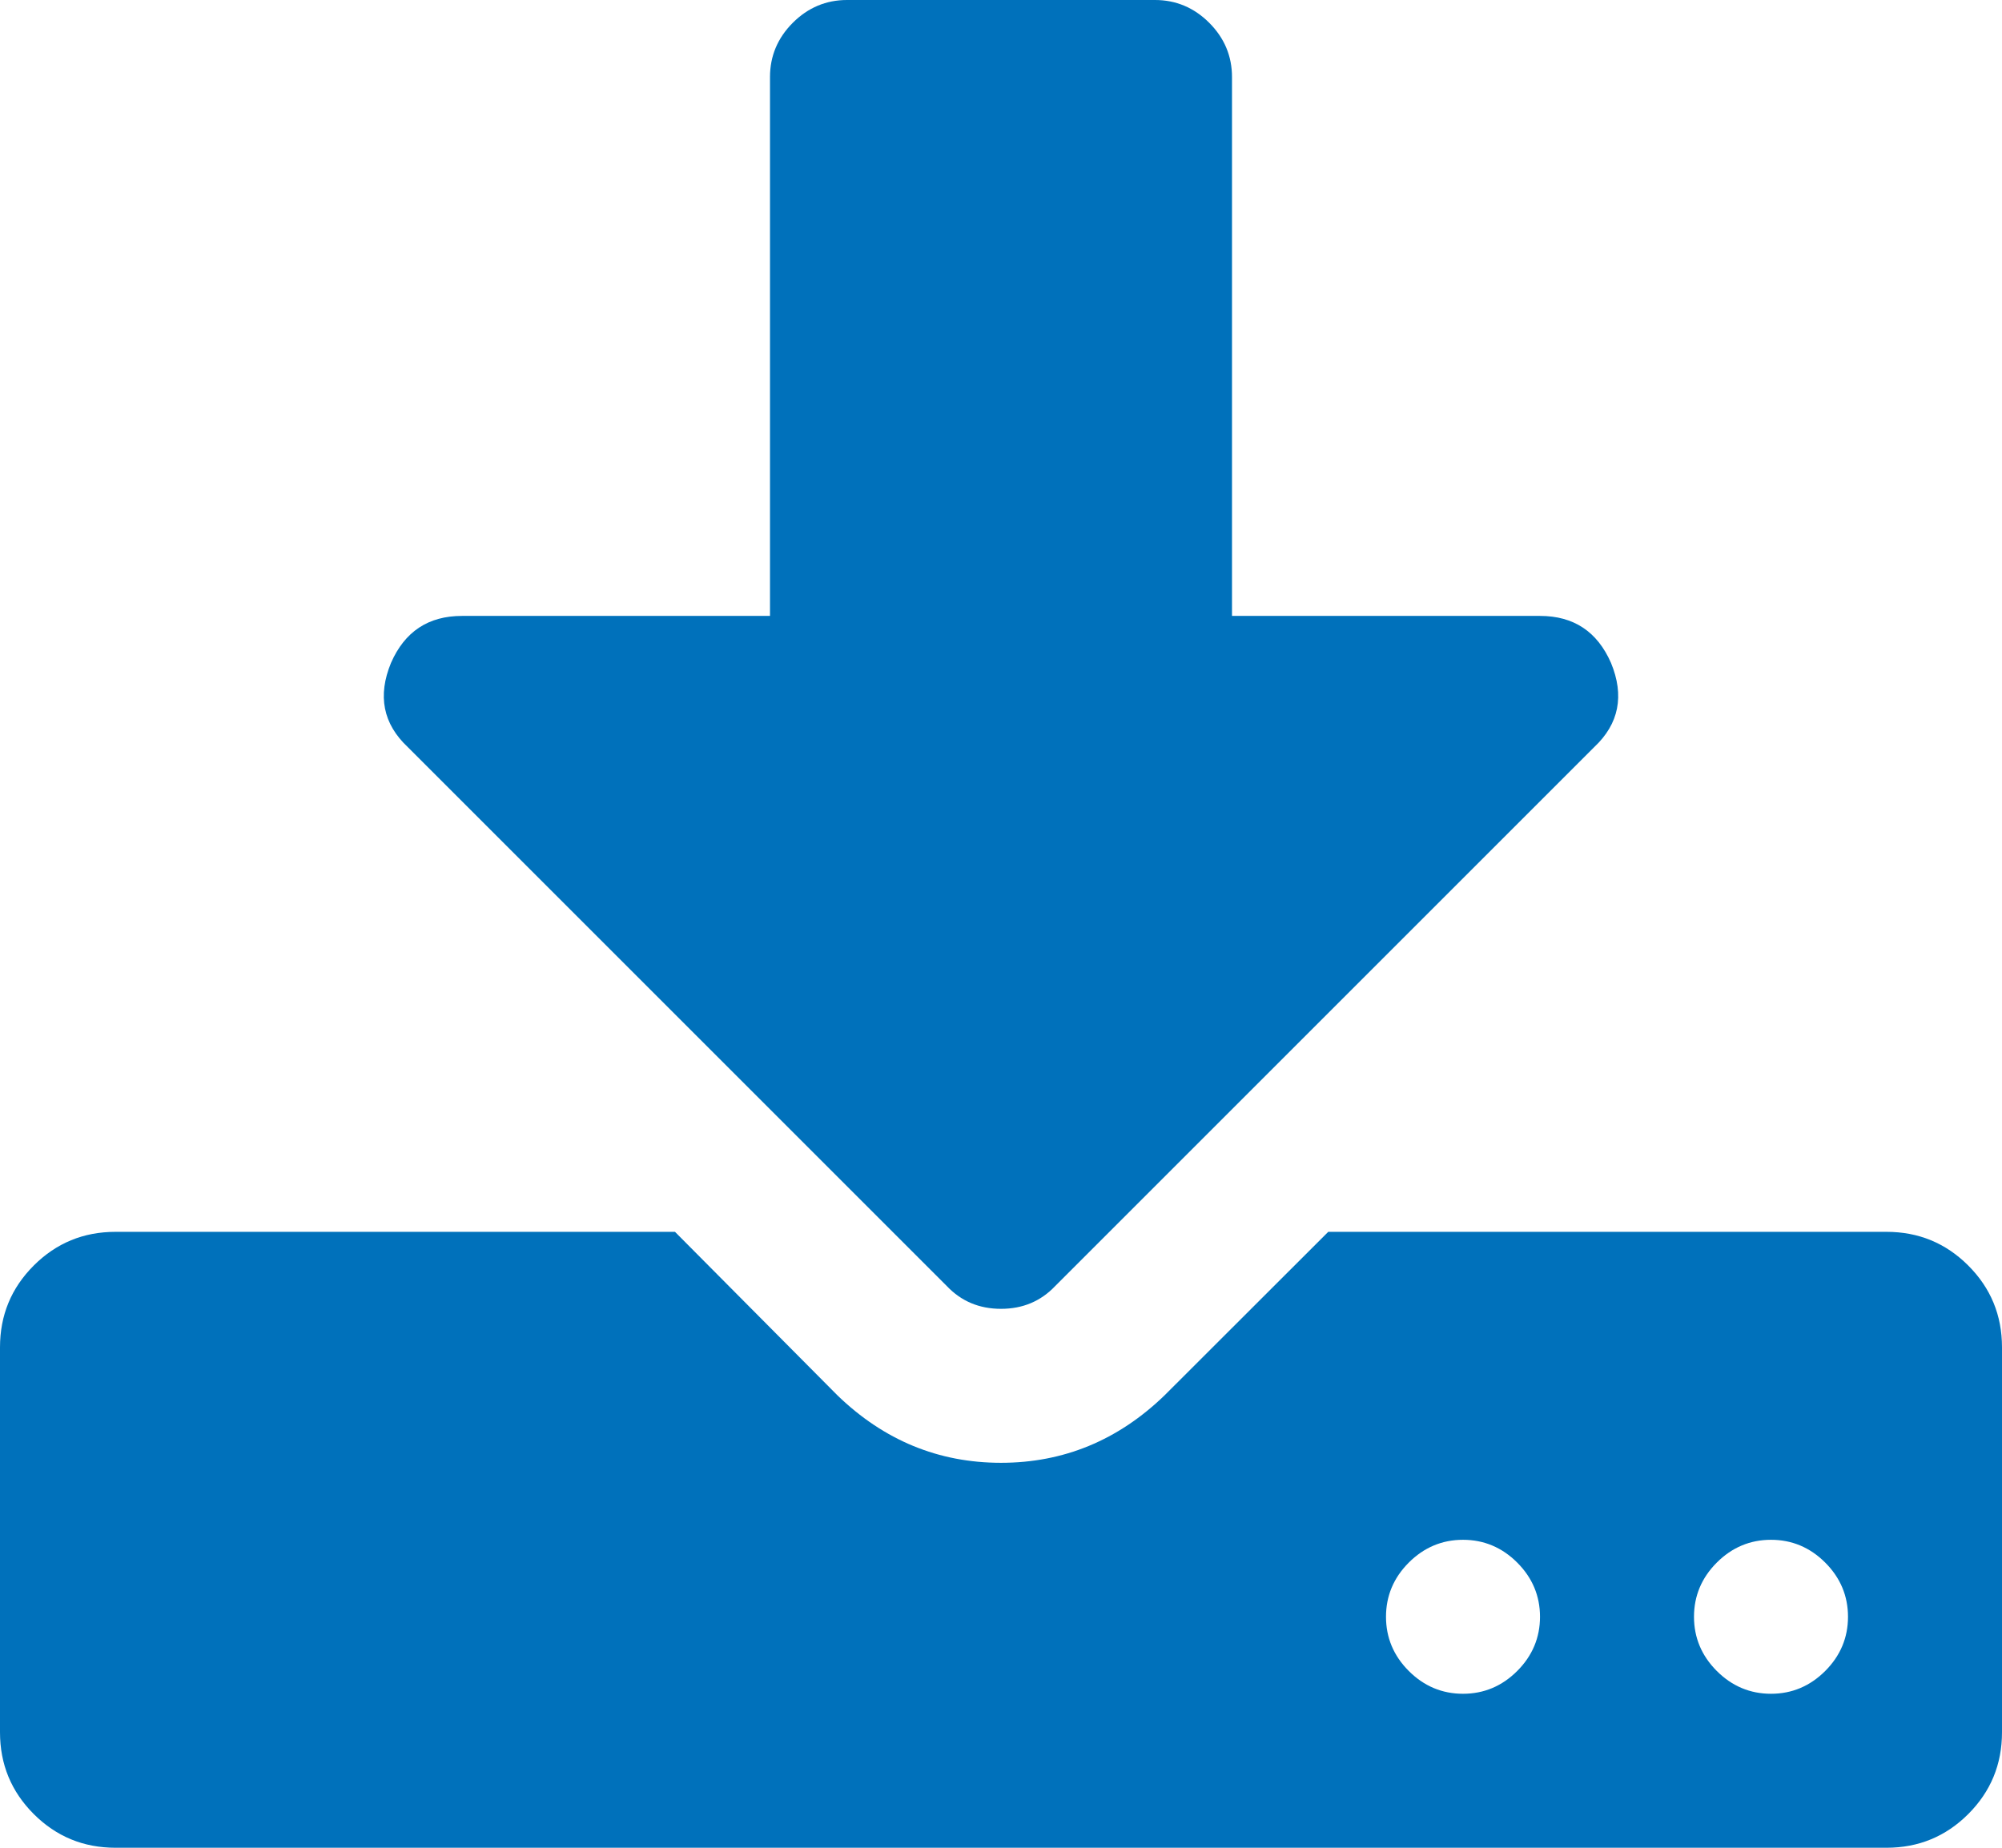
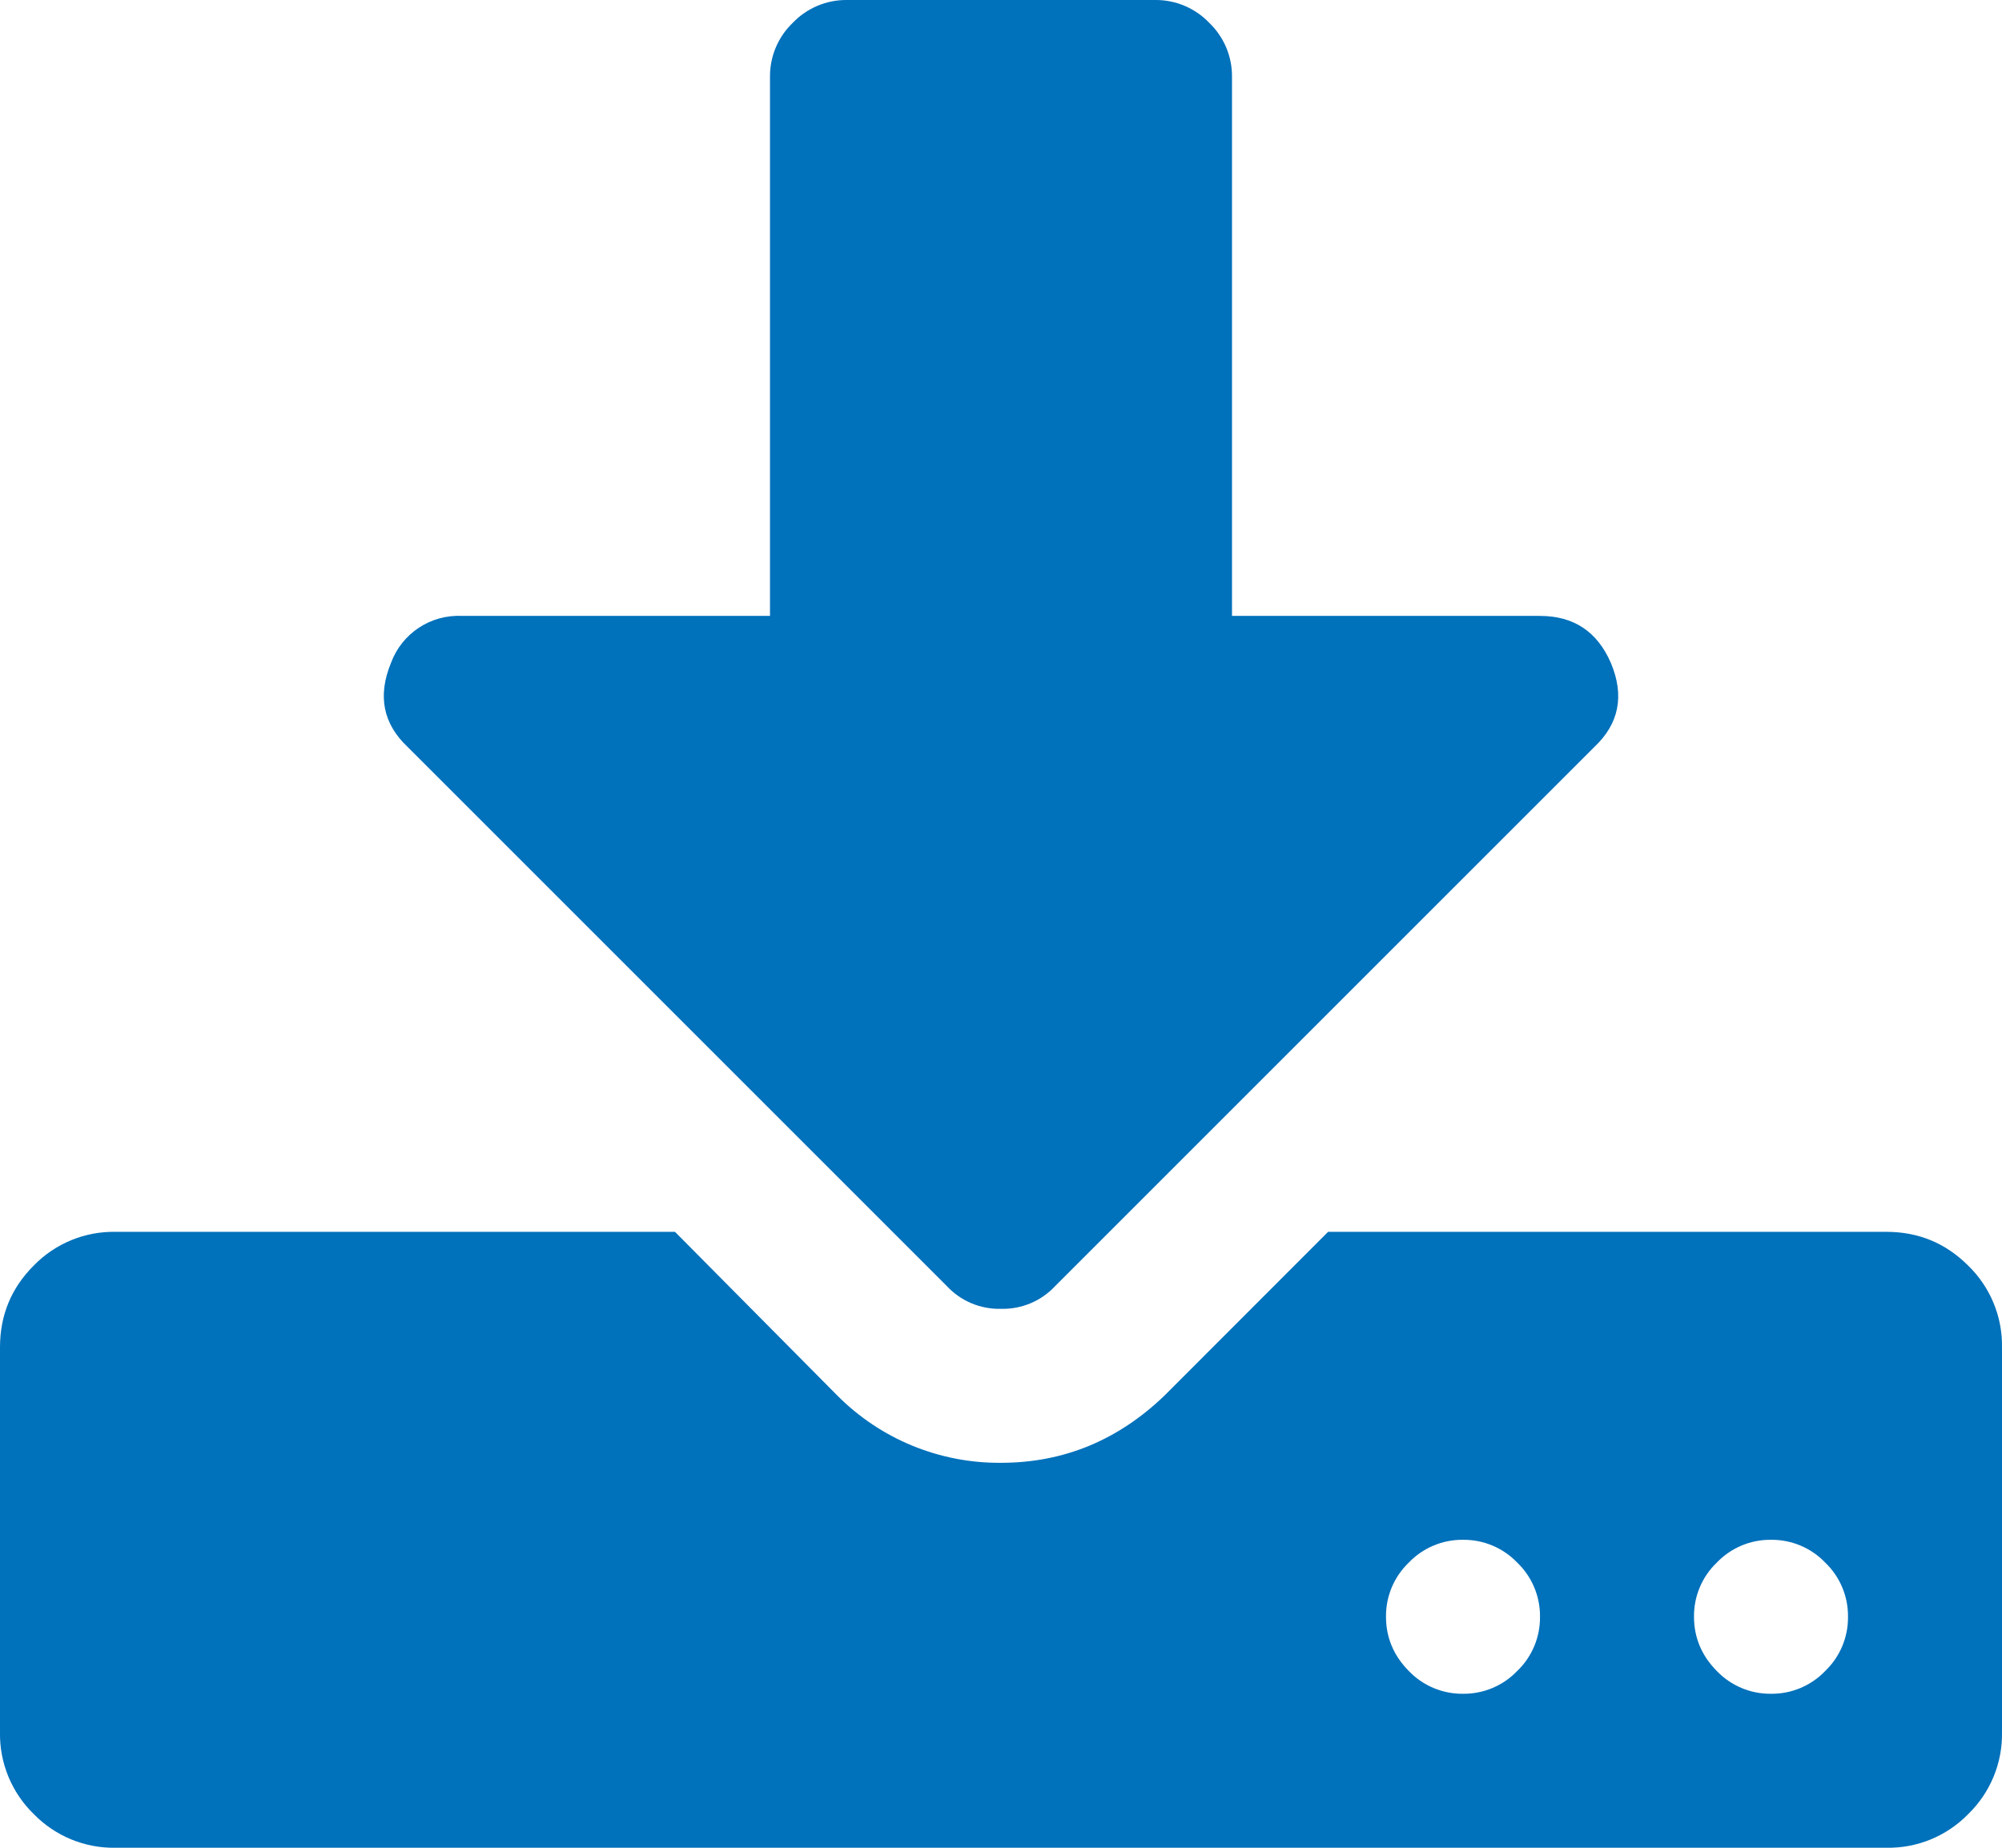
- <svg xmlns="http://www.w3.org/2000/svg" width="13px" height="12px" viewBox="0 0 13 12" version="1.1">
-   <defs />
-   <g id="Symbols" stroke="none" stroke-width="1" fill="none" fill-rule="evenodd">
-     <g id="Components/Card/📱Requirement-listing" transform="translate(-297, -366)" fill="#0071BB">
-       <g id="Requirement">
-         <g id="Stacked-Group" transform="translate(20, 306)">
-           <path d="M287,70.5 C287,70.365 286.951,70.247 286.852,70.148 C286.753,70.049 286.635,70 286.5,70 C286.365,70 286.247,70.049 286.148,70.148 C286.049,70.247 286,70.365 286,70.5 C286,70.635 286.049,70.753 286.148,70.852 C286.247,70.951 286.365,71 286.5,71 C286.635,71 286.753,70.951 286.852,70.852 C286.951,70.753 287,70.635 287,70.5 Z M289,70.5 C289,70.365 288.951,70.247 288.852,70.148 C288.753,70.049 288.635,70 288.5,70 C288.365,70 288.247,70.049 288.148,70.148 C288.049,70.247 288,70.365 288,70.5 C288,70.635 288.049,70.753 288.148,70.852 C288.247,70.951 288.365,71 288.5,71 C288.635,71 288.753,70.951 288.852,70.852 C288.951,70.753 289,70.635 289,70.5 Z M290,68.75 L290,71.25 C290,71.458 289.927,71.635 289.781,71.781 C289.635,71.927 289.458,72 289.25,72 L277.75,72 C277.542,72 277.365,71.927 277.219,71.781 C277.073,71.635 277,71.458 277,71.25 L277,68.75 C277,68.542 277.073,68.365 277.219,68.219 C277.365,68.073 277.542,68 277.75,68 L281.383,68 L282.438,69.062 C282.74,69.354 283.094,69.5 283.5,69.5 C283.906,69.5 284.26,69.354 284.562,69.062 L285.625,68 L289.25,68 C289.458,68 289.635,68.073 289.781,68.219 C289.927,68.365 290,68.542 290,68.75 Z M287.461,64.305 C287.549,64.518 287.513,64.701 287.352,64.852 L283.852,68.352 C283.758,68.451 283.641,68.5 283.5,68.5 C283.359,68.5 283.242,68.451 283.148,68.352 L279.648,64.852 C279.487,64.701 279.451,64.518 279.539,64.305 C279.628,64.102 279.781,64 280,64 L282,64 L282,60.5 C282,60.365 282.049,60.247 282.148,60.148 C282.247,60.049 282.365,60 282.5,60 L284.5,60 C284.635,60 284.753,60.049 284.852,60.148 C284.951,60.247 285,60.365 285,60.5 L285,64 L287,64 C287.219,64 287.372,64.102 287.461,64.305 Z" id="download" />
-         </g>
-       </g>
-     </g>
-   </g>
+ <svg xmlns="http://www.w3.org/2000/svg" width="13" height="12">
+   <path d="M10 10.5a.48.48 0 00-.148-.352A.48.48 0 009.5 10a.48.48 0 00-.352.148A.48.48 0 009 10.5c0 .135.05.253.148.352A.48.48 0 009.5 11a.48.48 0 00.352-.148A.48.48 0 0010 10.5zm2 0a.48.48 0 00-.148-.352A.48.48 0 0011.5 10a.48.48 0 00-.352.148.48.48 0 00-.148.352c0 .135.05.253.148.352A.48.48 0 0011.5 11a.48.48 0 00.352-.148A.48.48 0 0012 10.5zm1-1.75v2.5a.723.723 0 01-.219.531.723.723 0 01-.531.219H.75a.723.723 0 01-.531-.219A.723.723 0 010 11.25v-2.5c0-.208.073-.385.219-.531A.723.723 0 01.75 8h3.633l1.054 1.063A1.48 1.48 0 006.5 9.5c.406 0 .76-.146 1.063-.438L8.624 8h3.625c.208 0 .385.073.531.219a.723.723 0 01.22.531zm-2.54-4.445c.09.213.053.396-.108.547l-3.5 3.5A.464.464 0 016.5 8.5a.464.464 0 01-.352-.148l-3.5-3.5c-.161-.151-.197-.334-.109-.547A.467.467 0 013 4h2V.5a.48.48 0 01.148-.352A.48.48 0 015.5 0h2a.48.48 0 01.352.148A.48.48 0 018 .5V4h2c.219 0 .372.102.46.305z" fill="#0071BB" fill-rule="evenodd" />
</svg>
